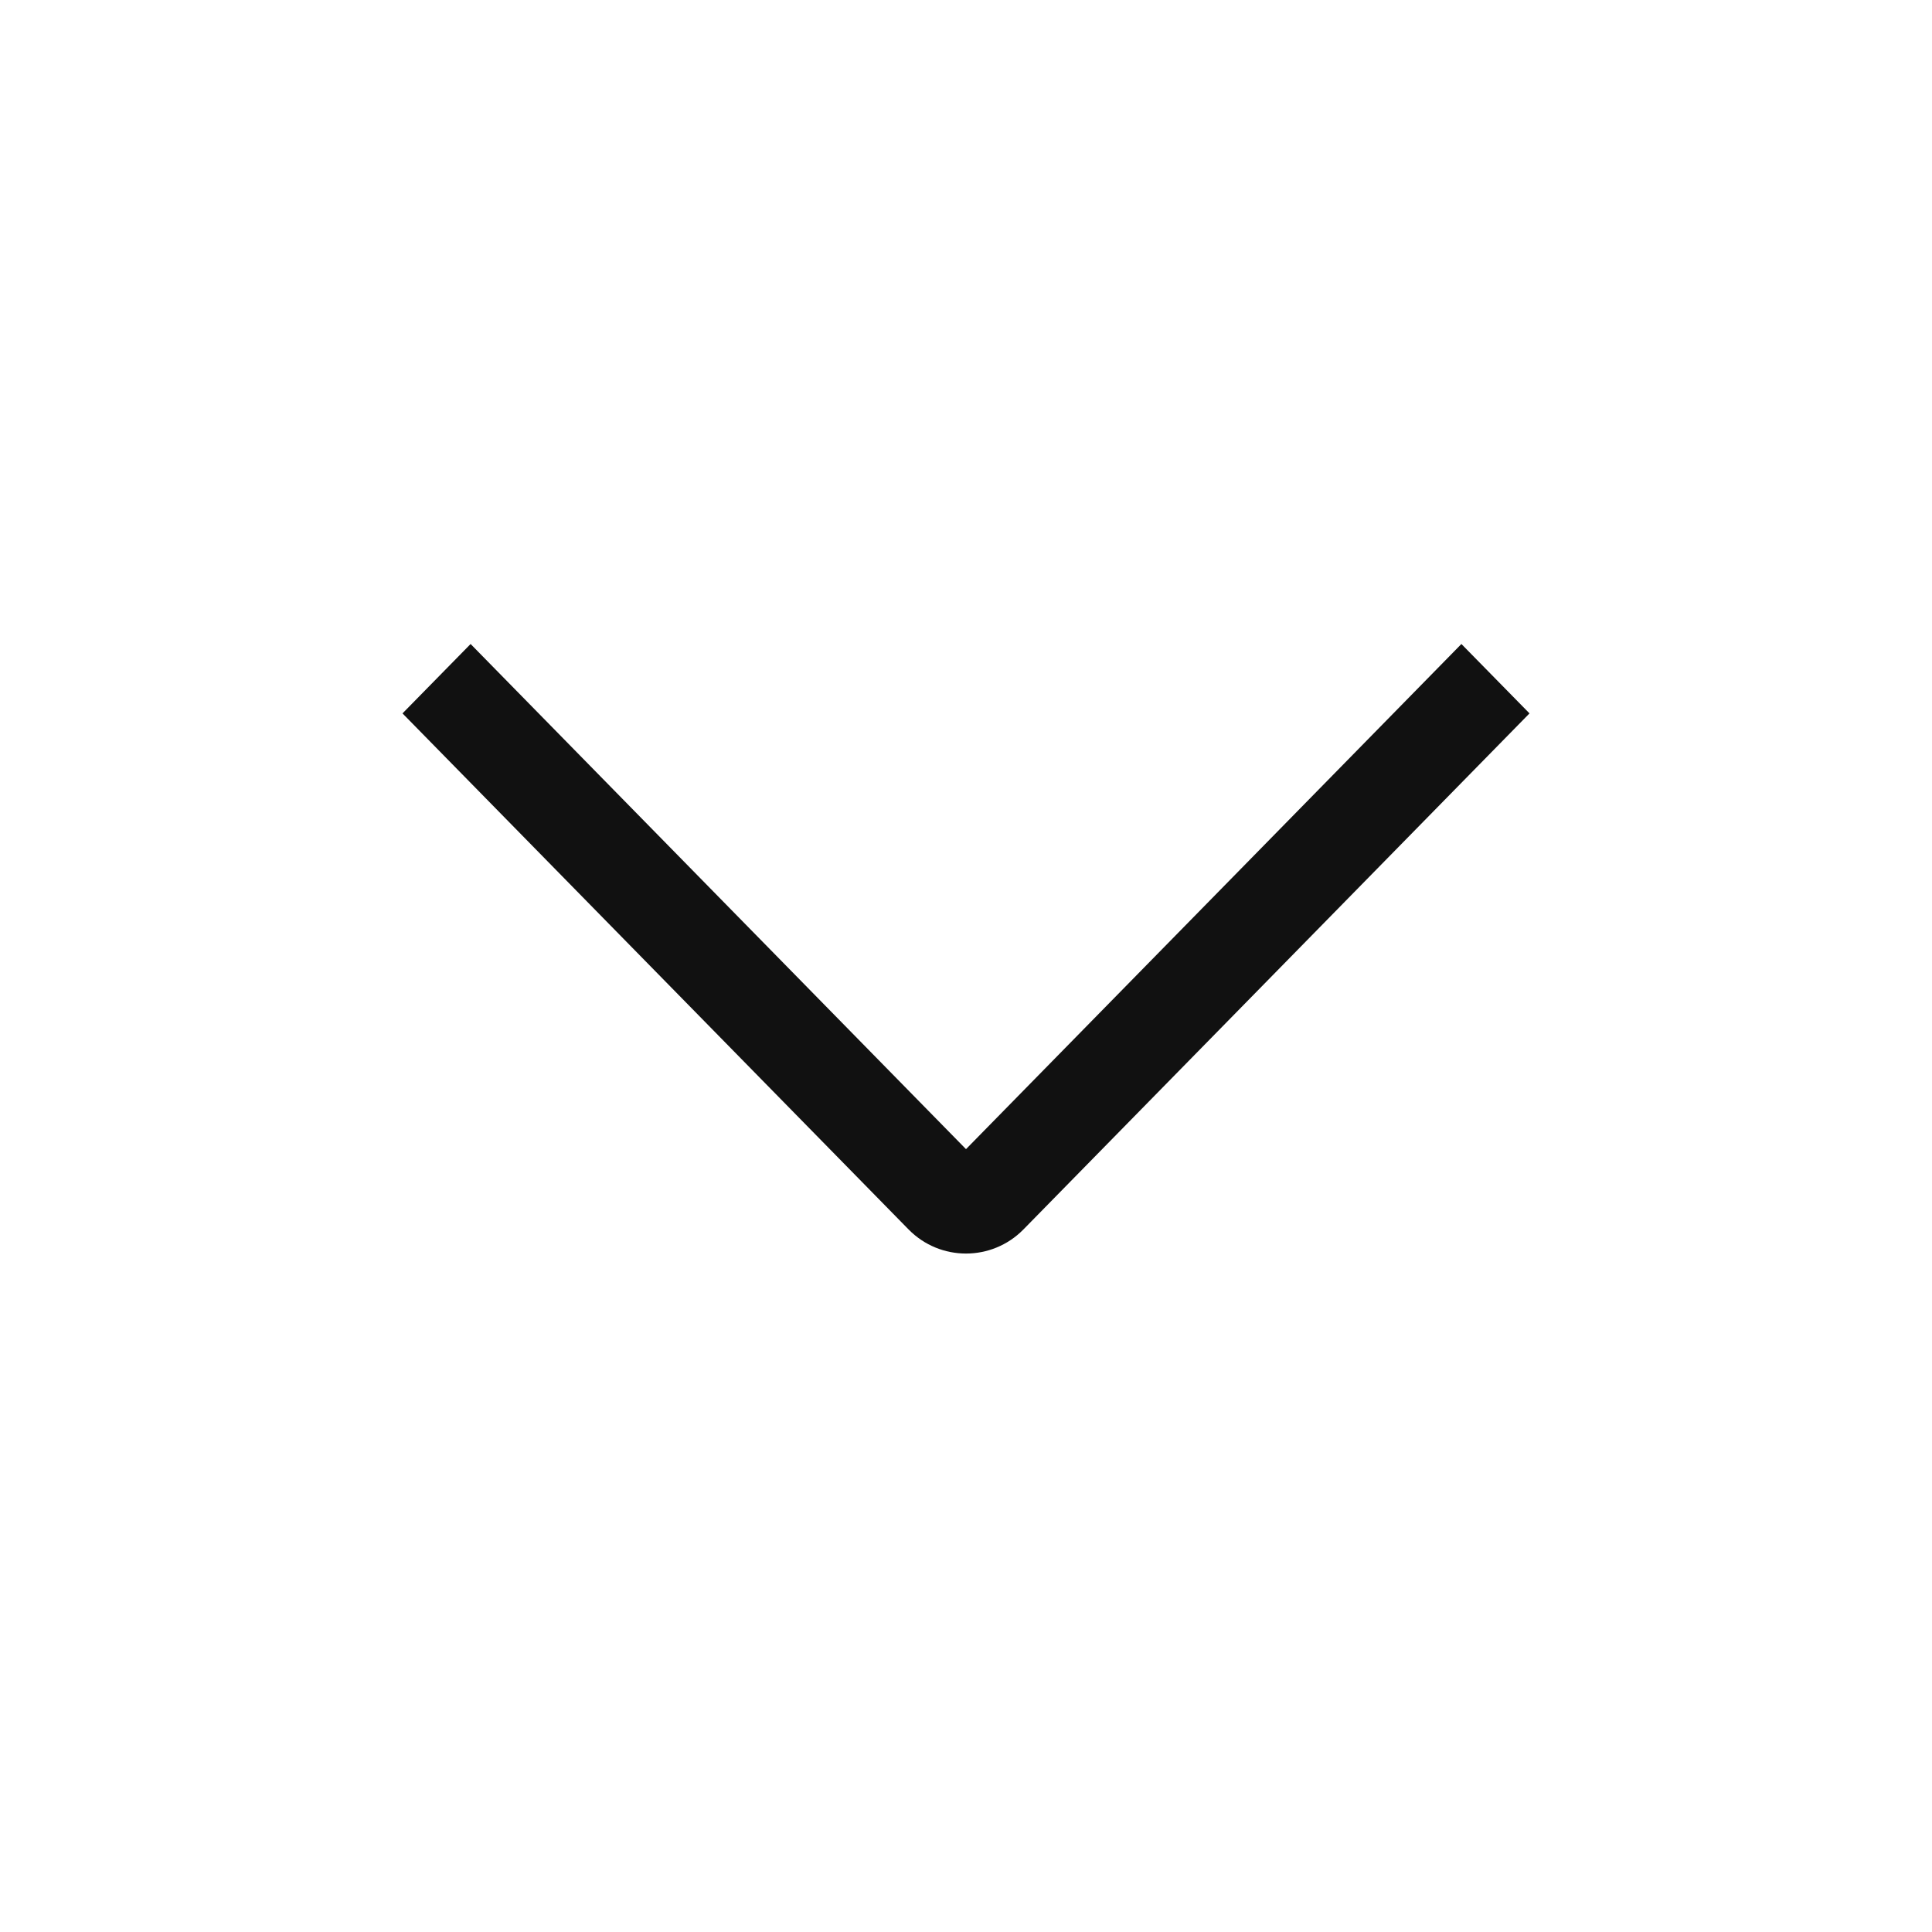
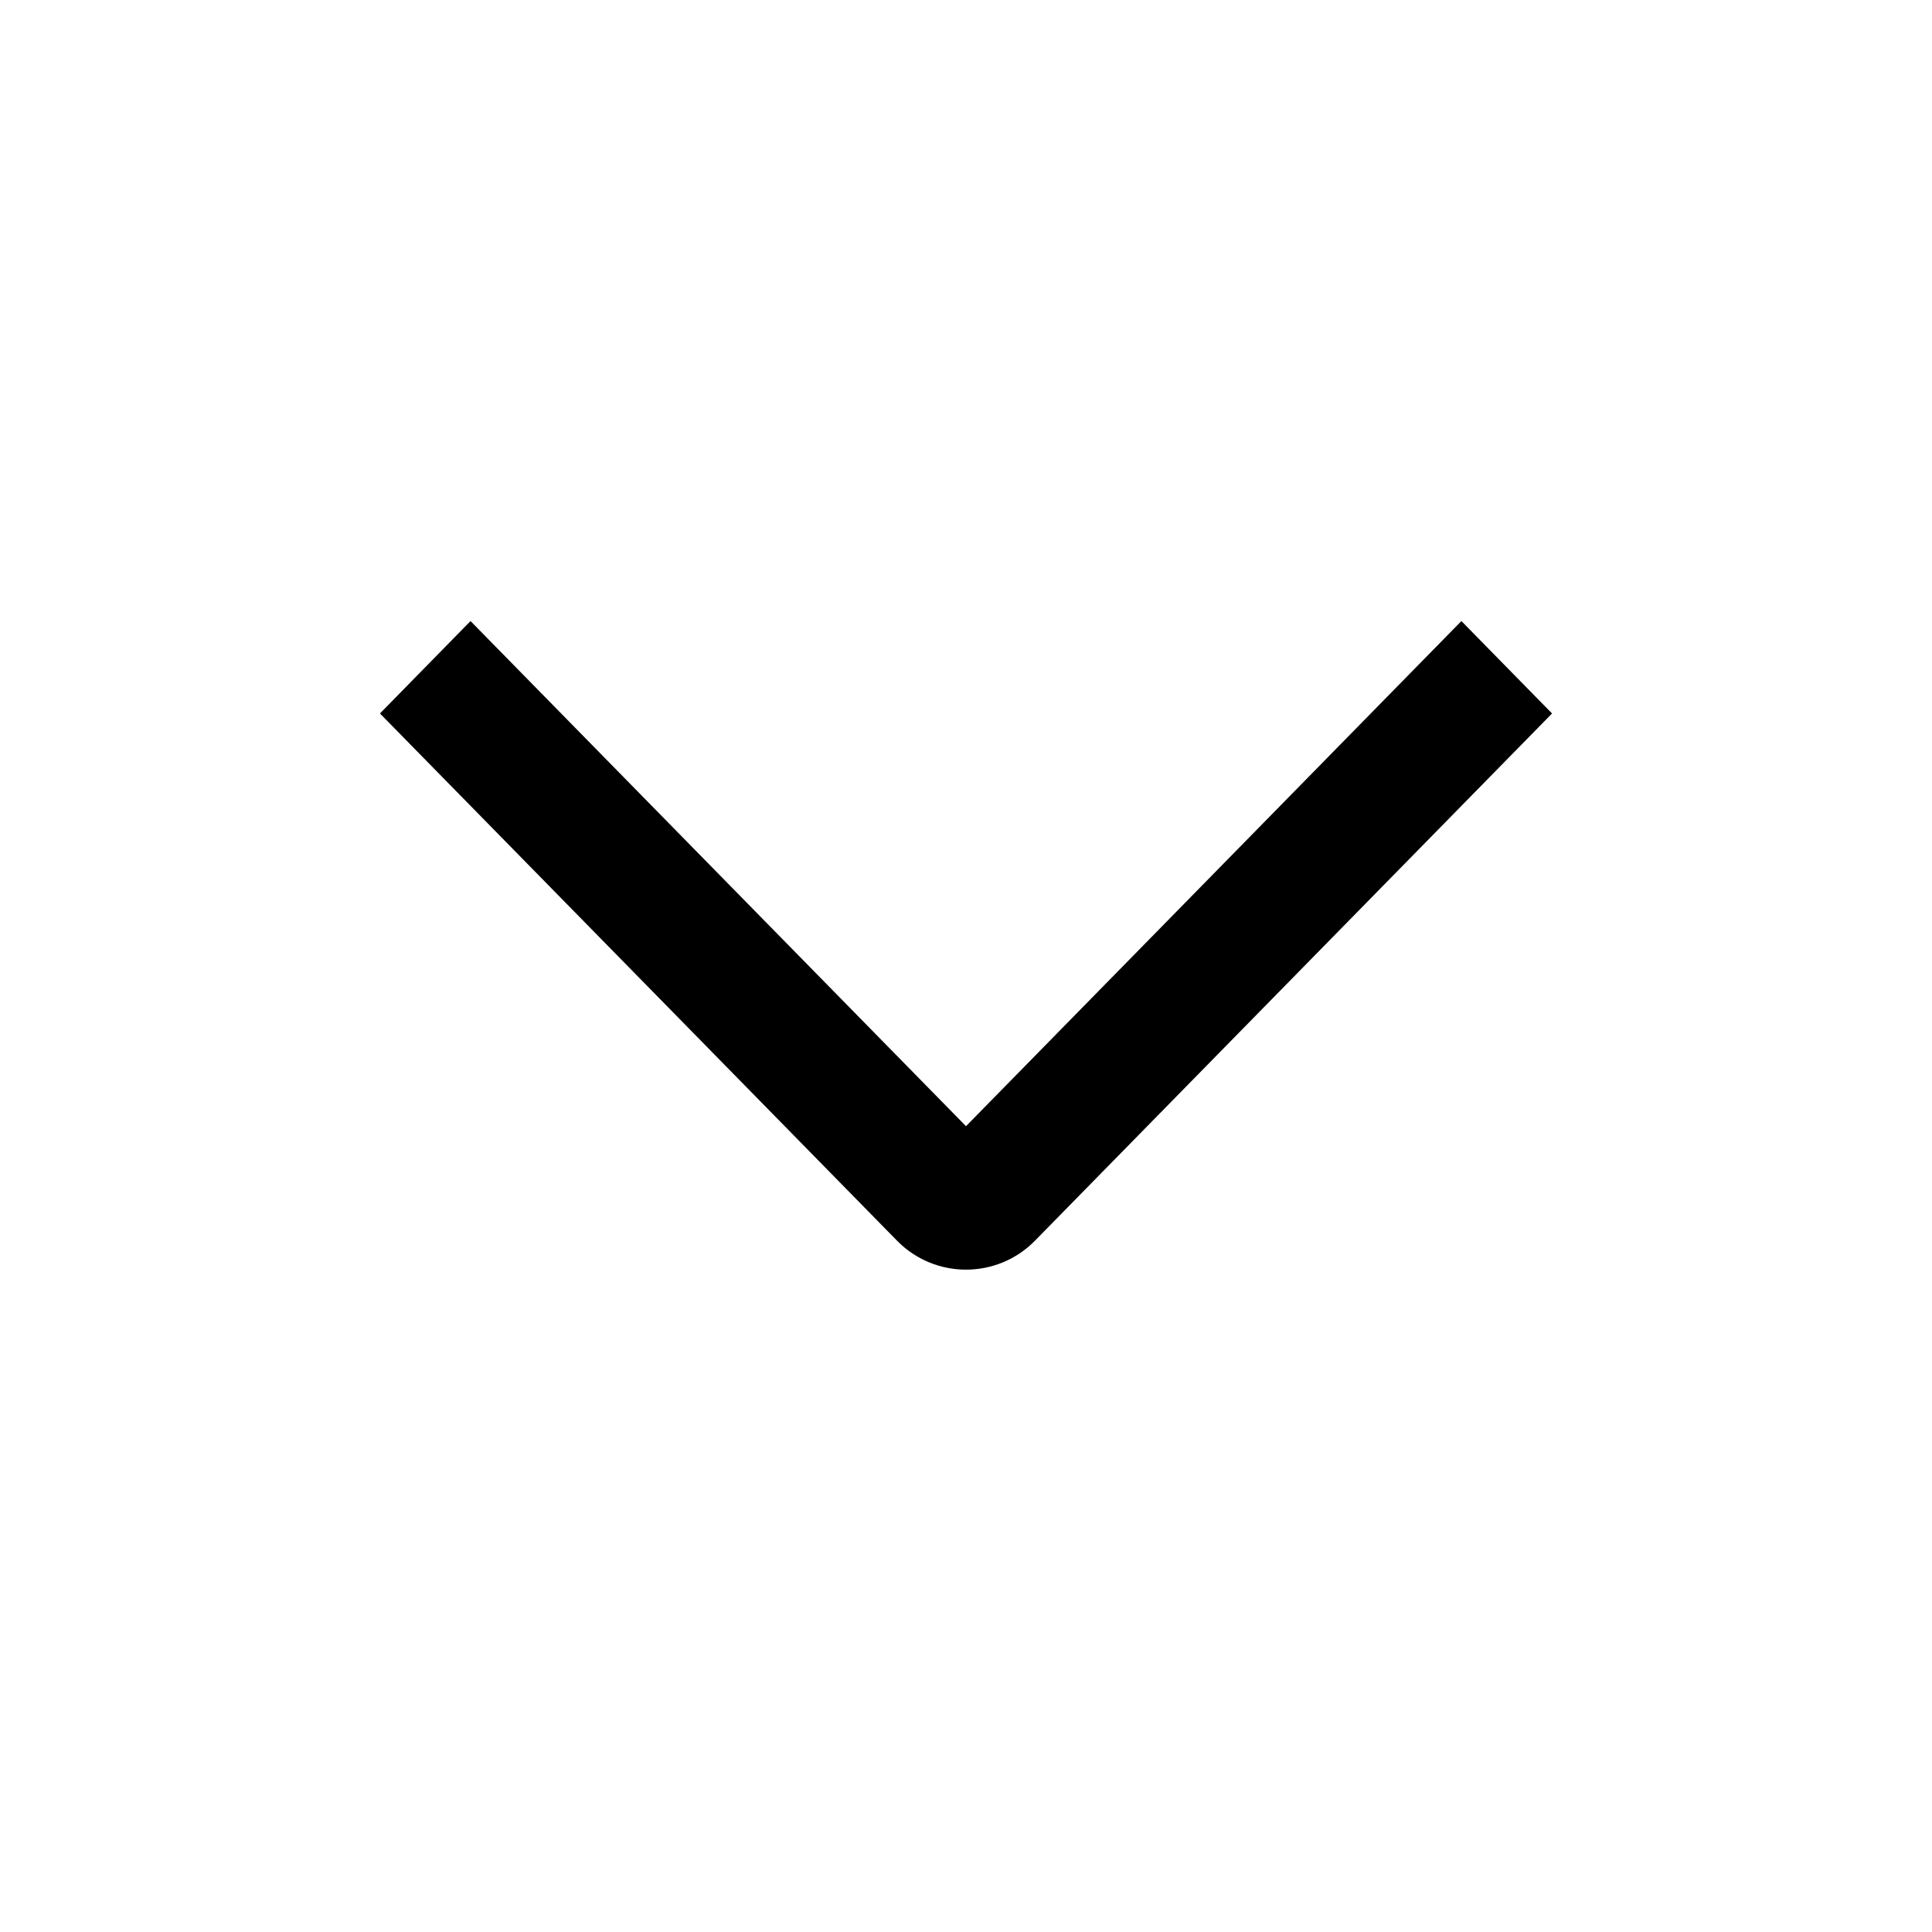
<svg xmlns="http://www.w3.org/2000/svg" width="24" height="24" viewBox="0 0 24 24" fill="none">
-   <path fill-rule="evenodd" clip-rule="evenodd" d="M5 8.862L5.846 8L12 14.275L18.154 8L19 8.862L12.714 15.272C12.322 15.672 11.678 15.672 11.286 15.272L5 8.862Z" fill="#111111" />
+   <path d="M12 13.99L5.845 7.715L4.72 8.863L11.143 15.412C11.614 15.892 12.386 15.892 12.857 15.412L19.28 8.863L18.154 7.715L12 13.99Z" fill="black" />
</svg>
